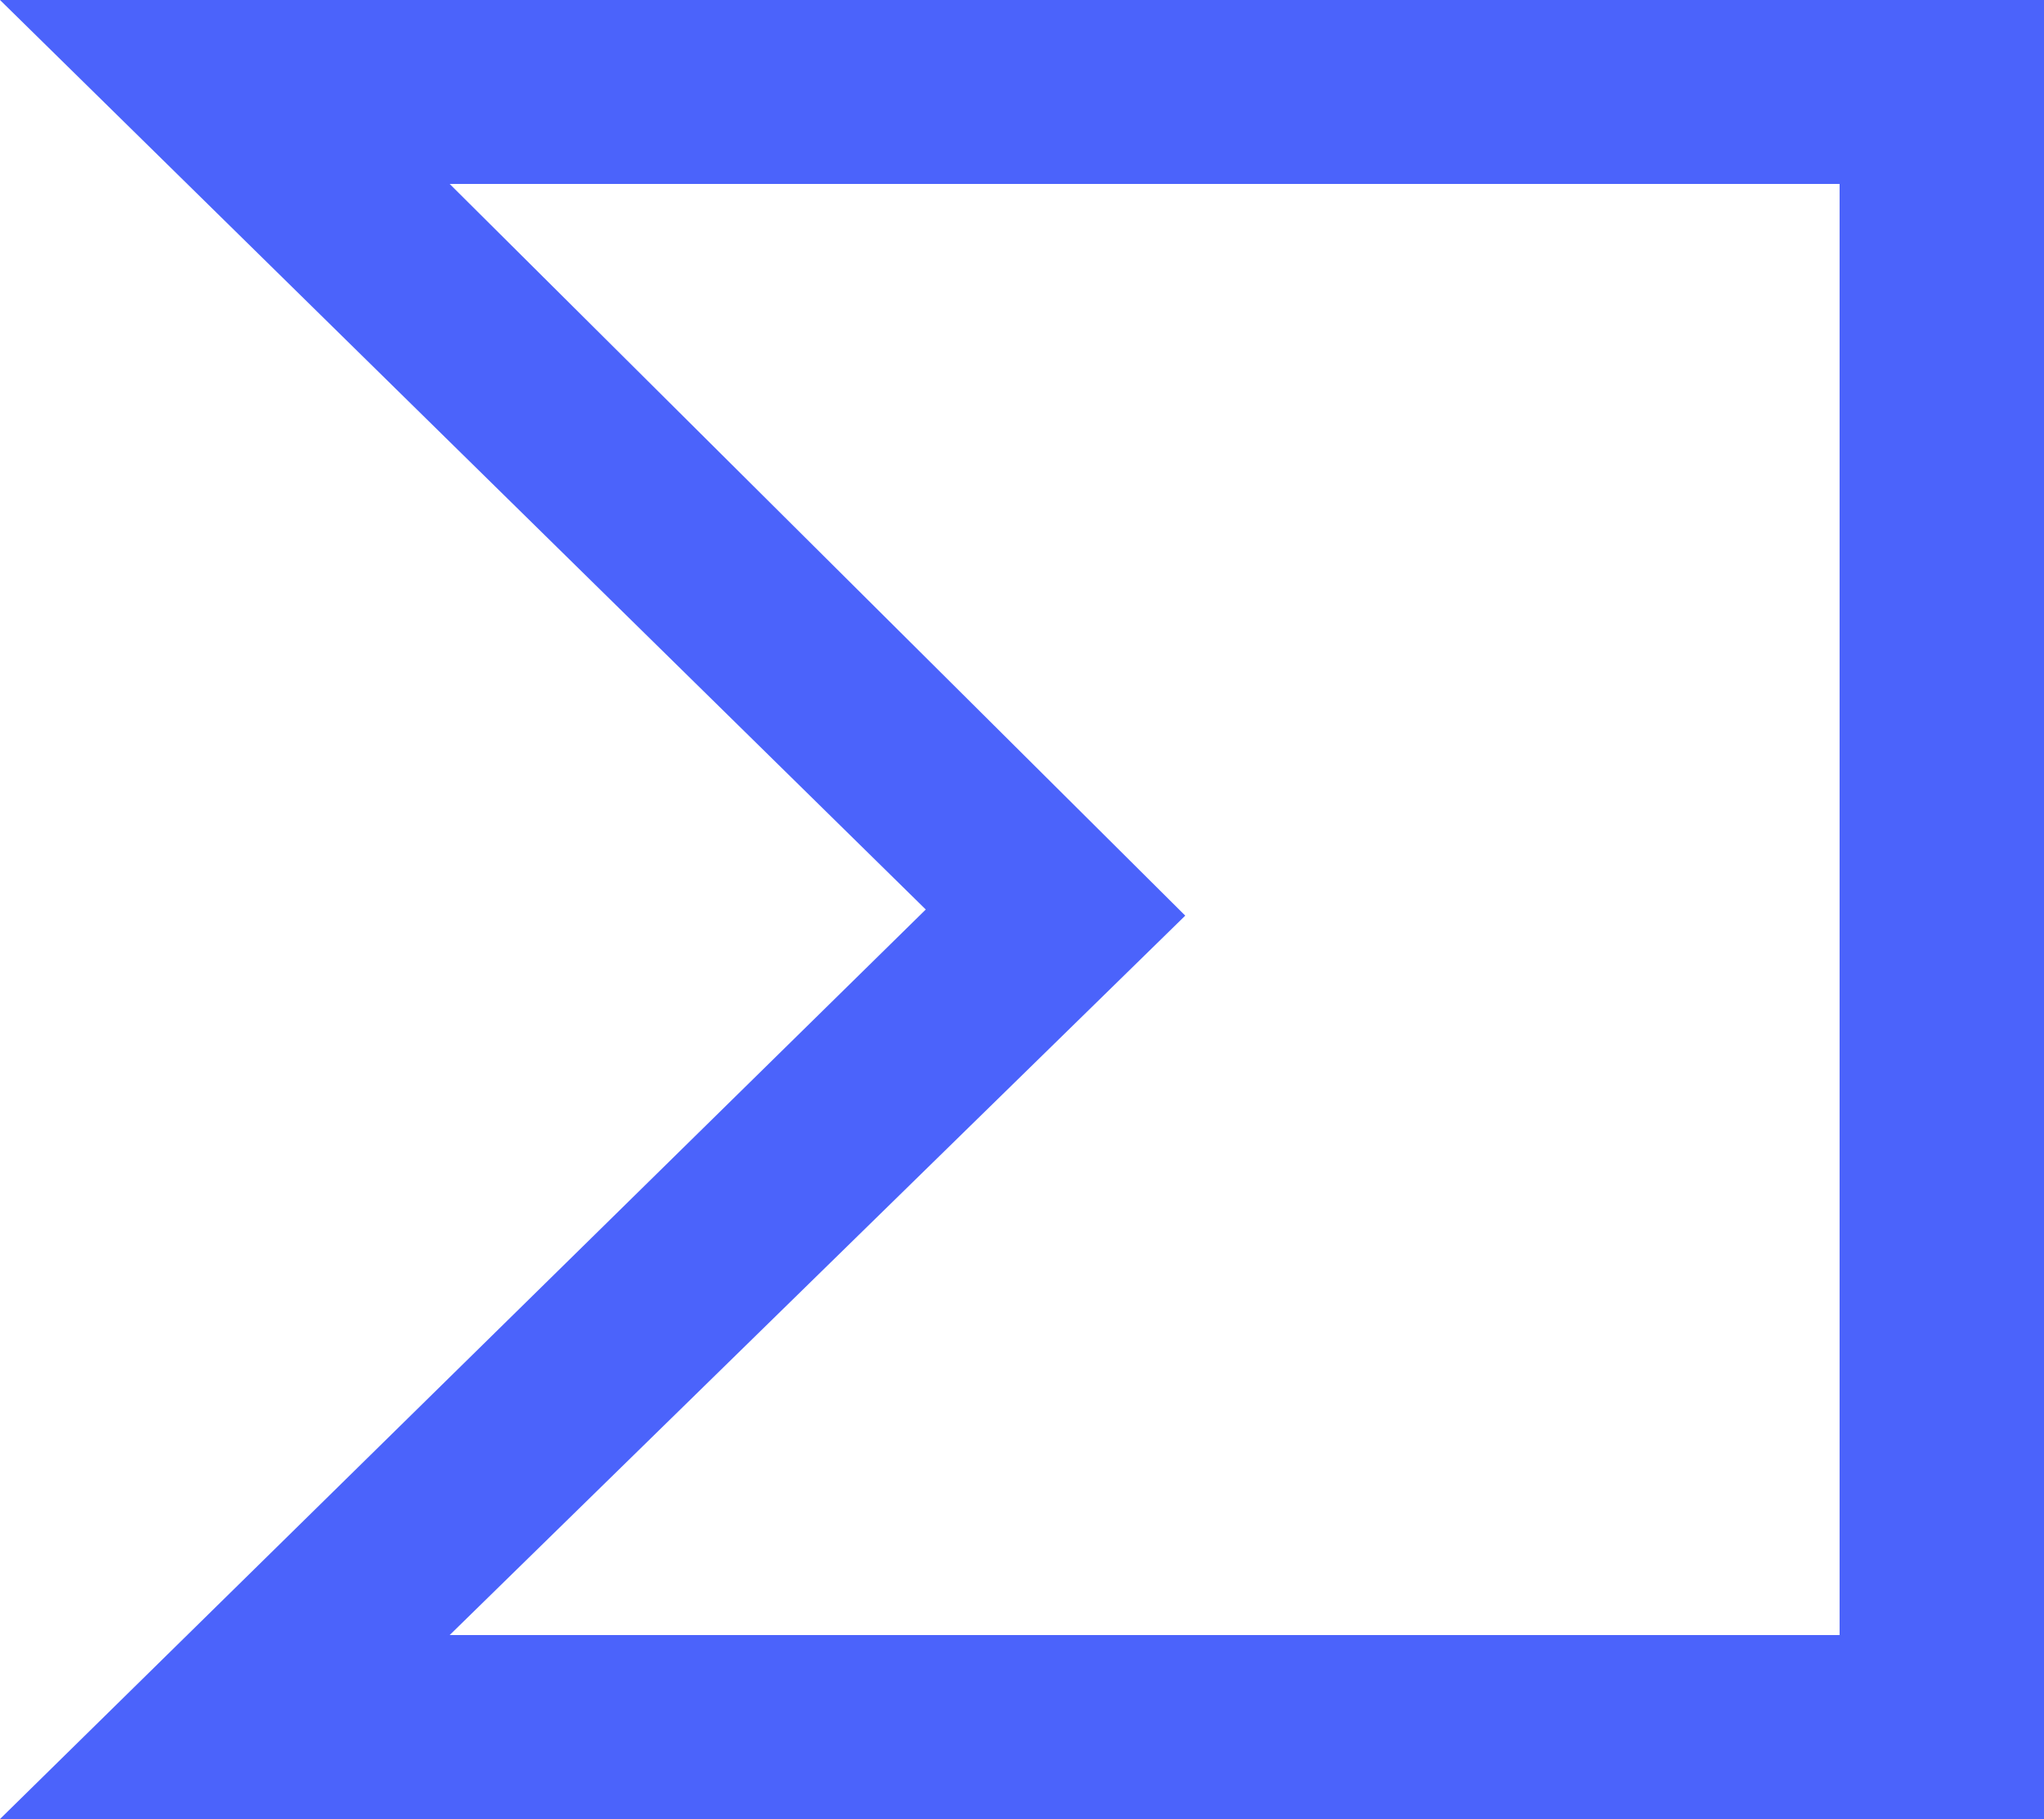
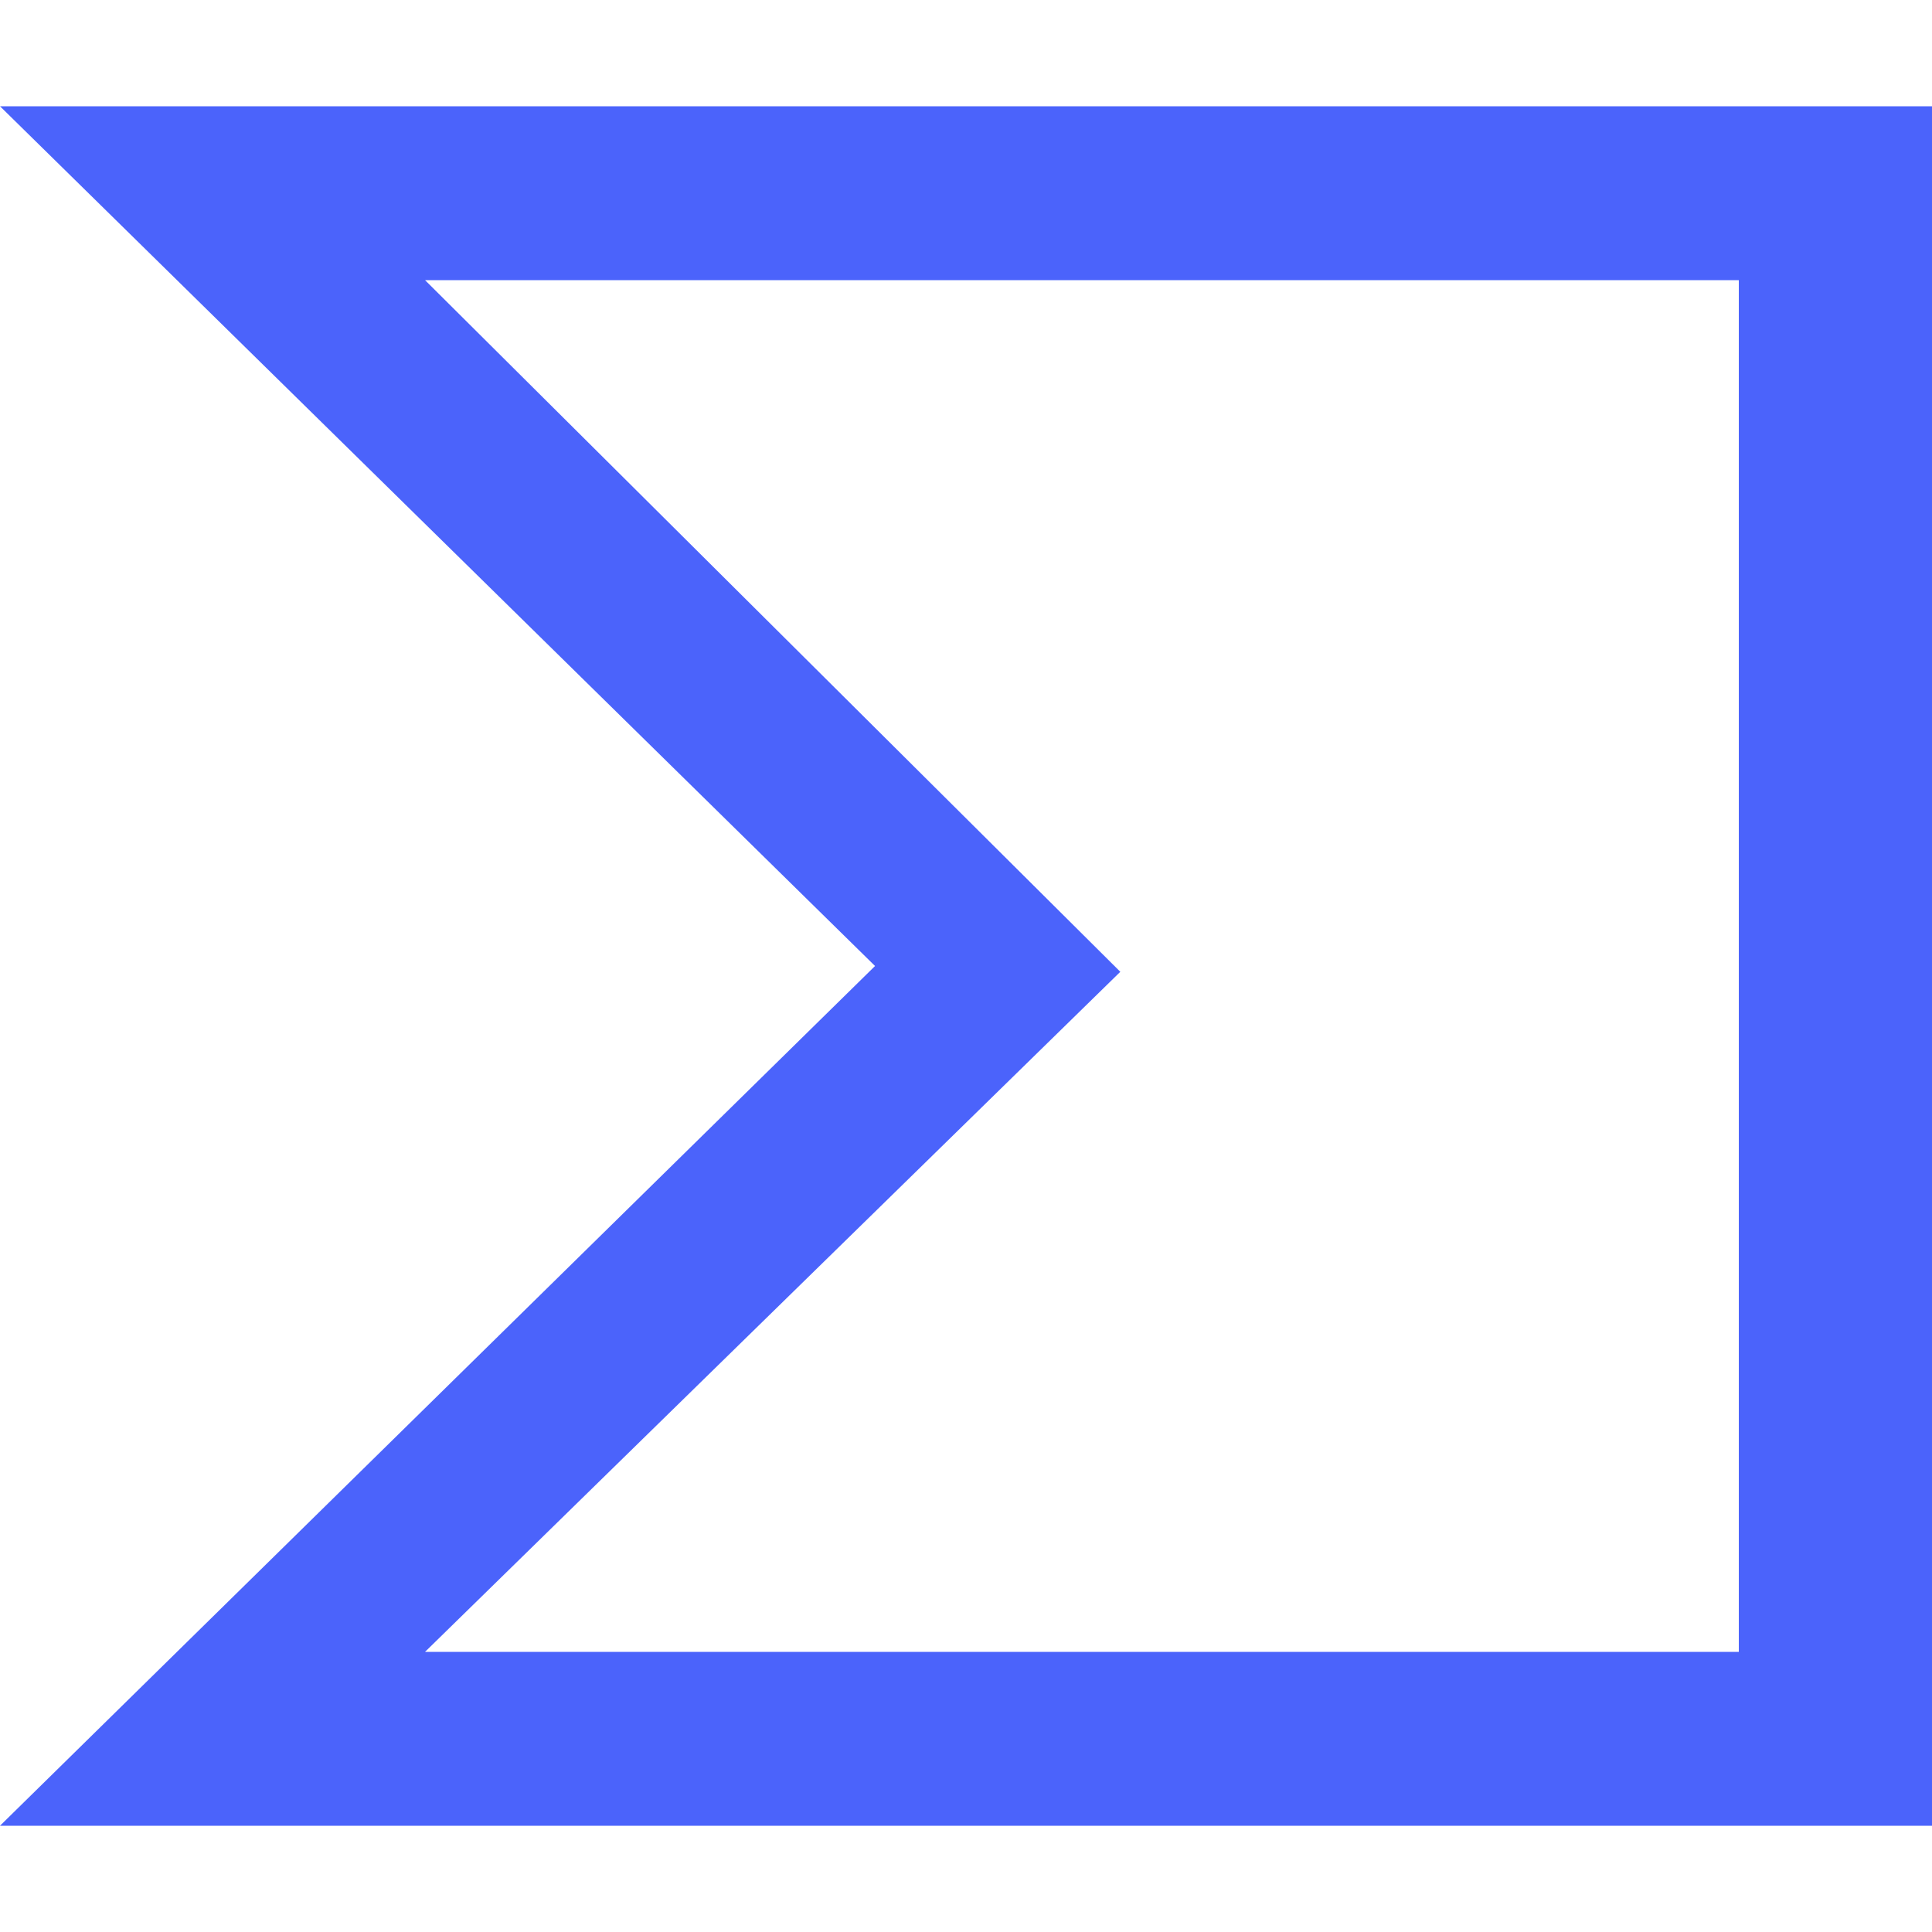
- <svg xmlns="http://www.w3.org/2000/svg" width="100" height="89" viewBox="0 0 100 89">
+ <svg xmlns="http://www.w3.org/2000/svg" width="100" height="100" viewBox="0 0 100 89">
  <path d="M45.292 44.5L0 89h100V0H0l45.292 44.5zM90 80H22l35.987-35.2L22 9h68v71z" fill="#4B63FB" fill-rule="evenodd" />
</svg>
